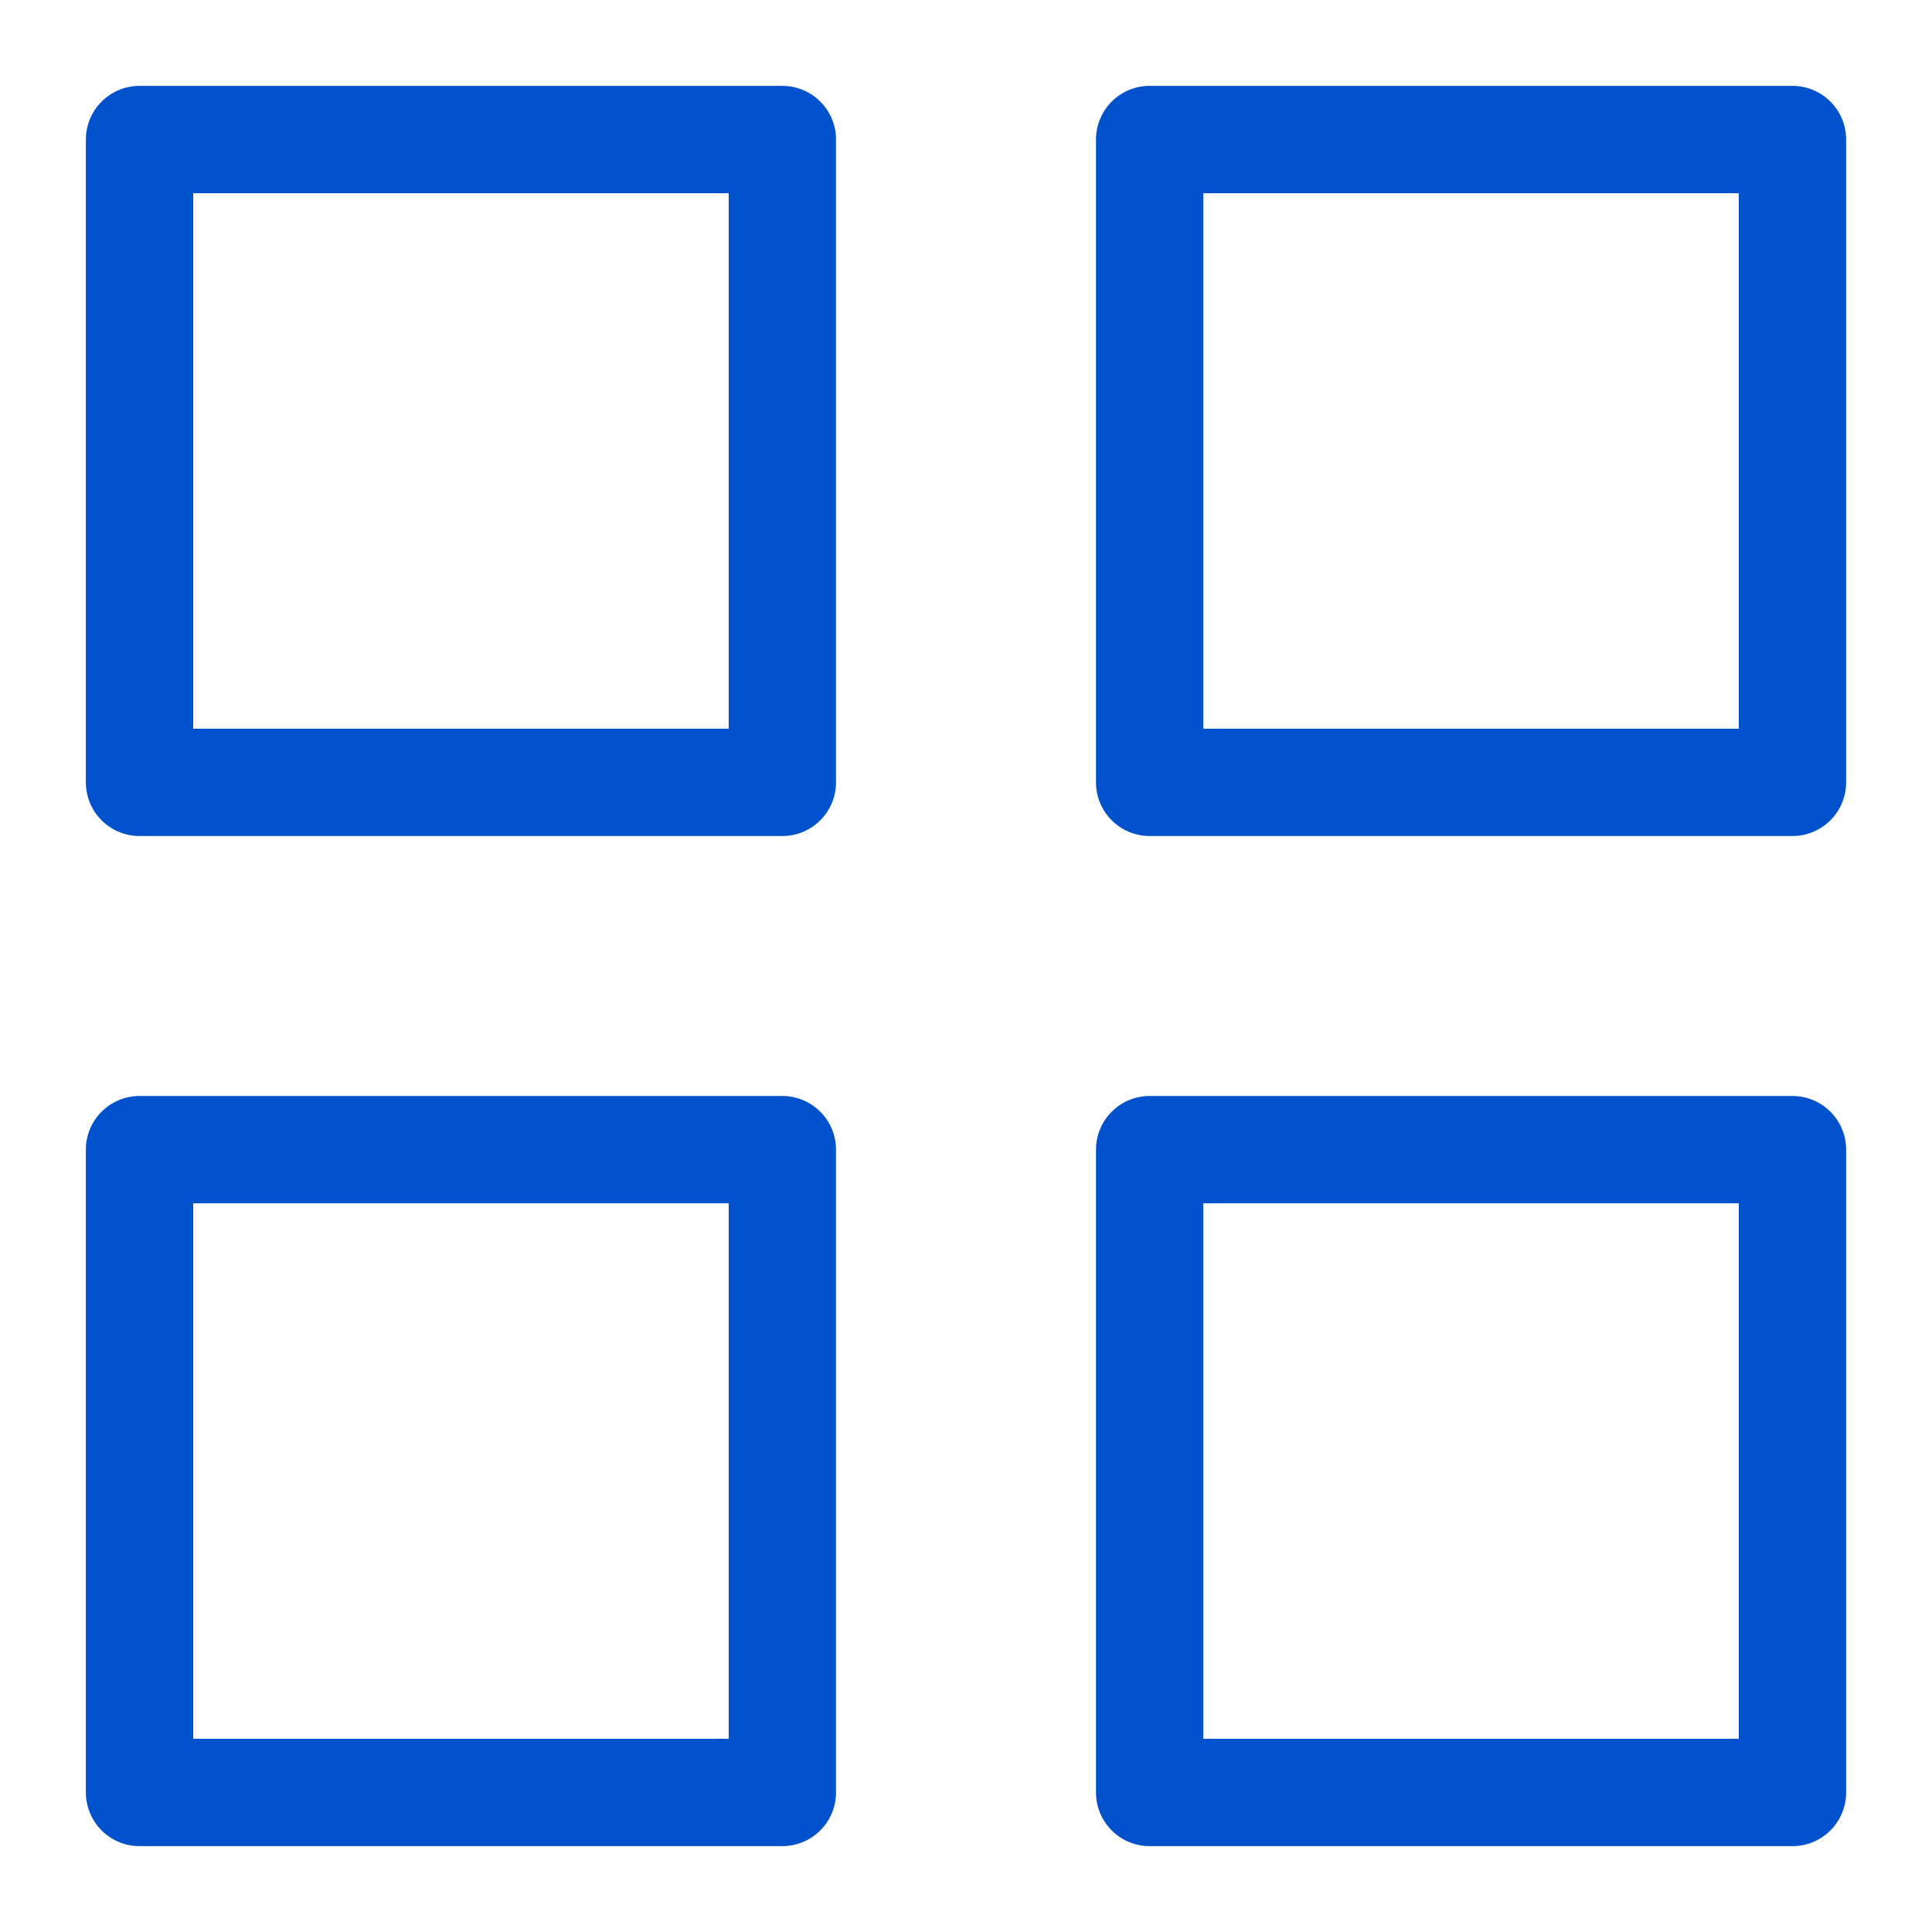
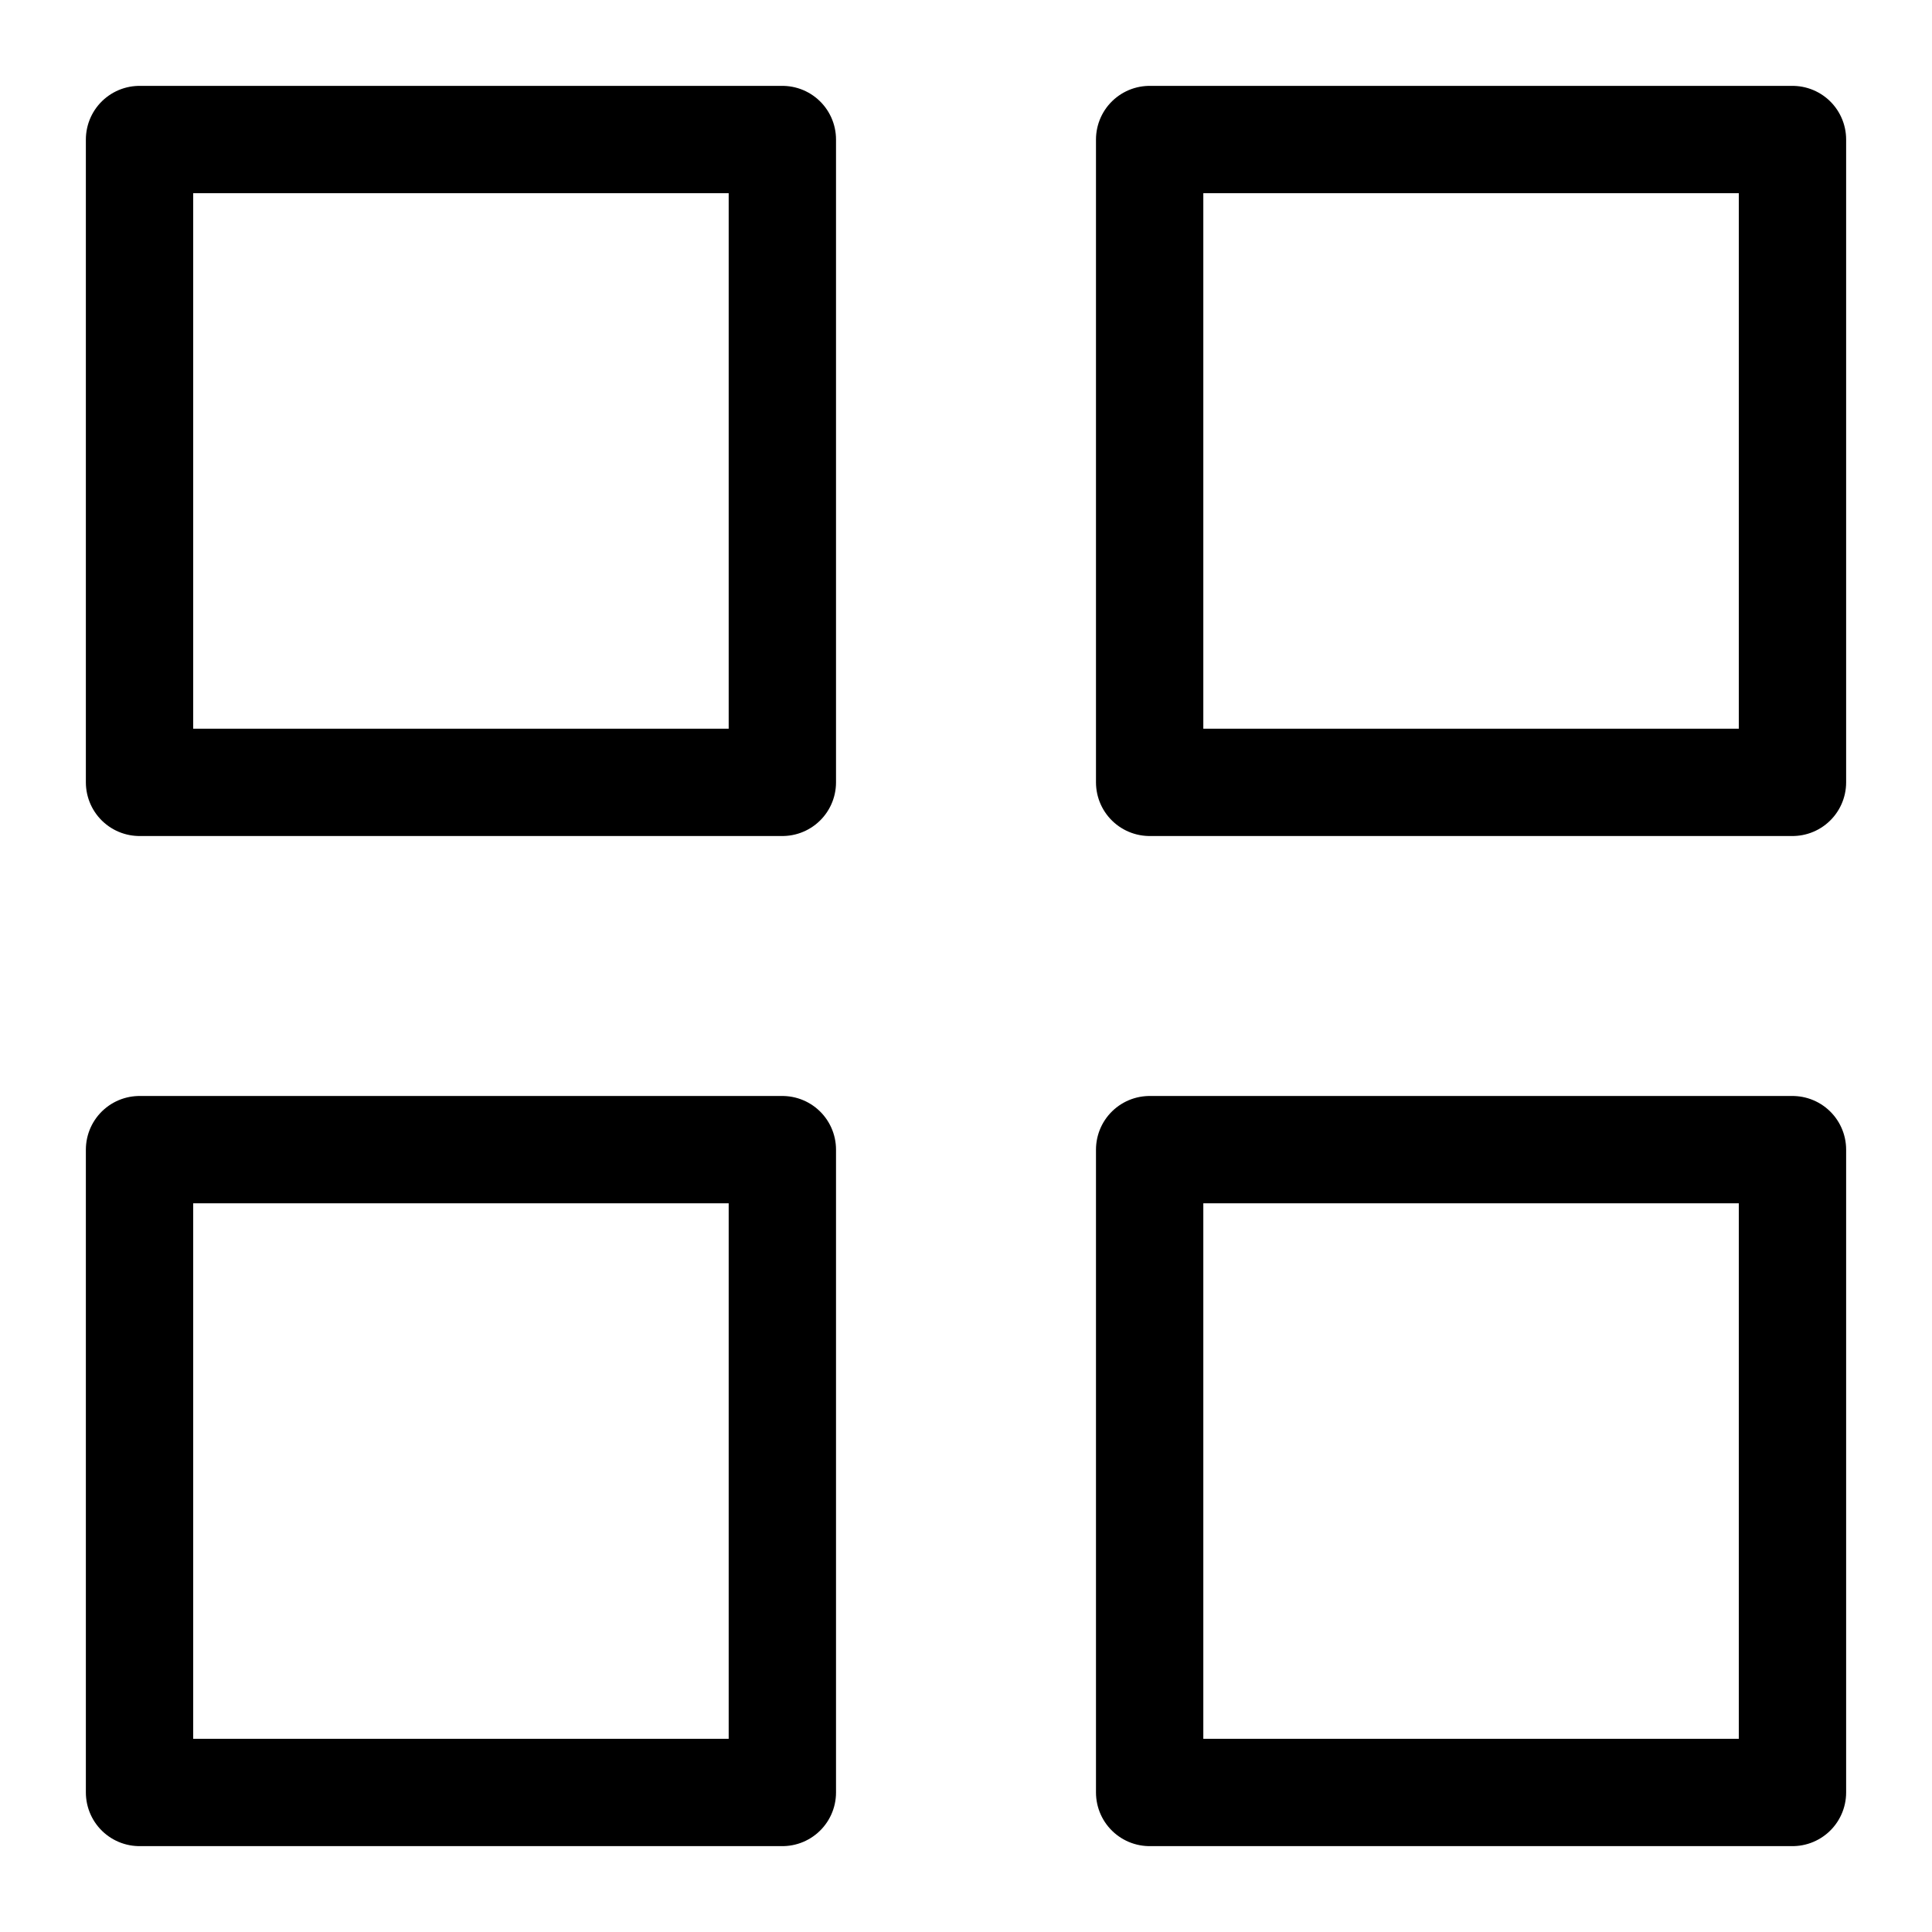
<svg xmlns="http://www.w3.org/2000/svg" width="18" height="18" viewBox="0 0 18 18" fill="none">
-   <path d="M7.289 1.3H1.3V7.289H7.289V1.3Z" stroke="#0052CC" stroke-linecap="round" stroke-linejoin="round" />
-   <path d="M16.7 1.3H10.711V7.289H16.7V1.3Z" stroke="#0052CC" stroke-linecap="round" stroke-linejoin="round" />
-   <path d="M16.7 10.711H10.711V16.7H16.7V10.711Z" stroke="#0052CC" stroke-linecap="round" stroke-linejoin="round" />
-   <path d="M7.289 10.711H1.3V16.7H7.289V10.711Z" stroke="#0052CC" stroke-linecap="round" stroke-linejoin="round" />
+   <path d="M7.289 1.3H1.3V7.289H7.289V1.3Z" stroke="currentColor" stroke-linecap="round" stroke-linejoin="round" />
+   <path d="M16.7 1.3H10.711V7.289H16.7V1.3Z" stroke="currentColor" stroke-linecap="round" stroke-linejoin="round" />
+   <path d="M16.7 10.711H10.711V16.7H16.7V10.711Z" stroke="currentColor" stroke-linecap="round" stroke-linejoin="round" />
+   <path d="M7.289 10.711H1.3V16.7H7.289V10.711Z" stroke="currentColor" stroke-linecap="round" stroke-linejoin="round" />
</svg>
